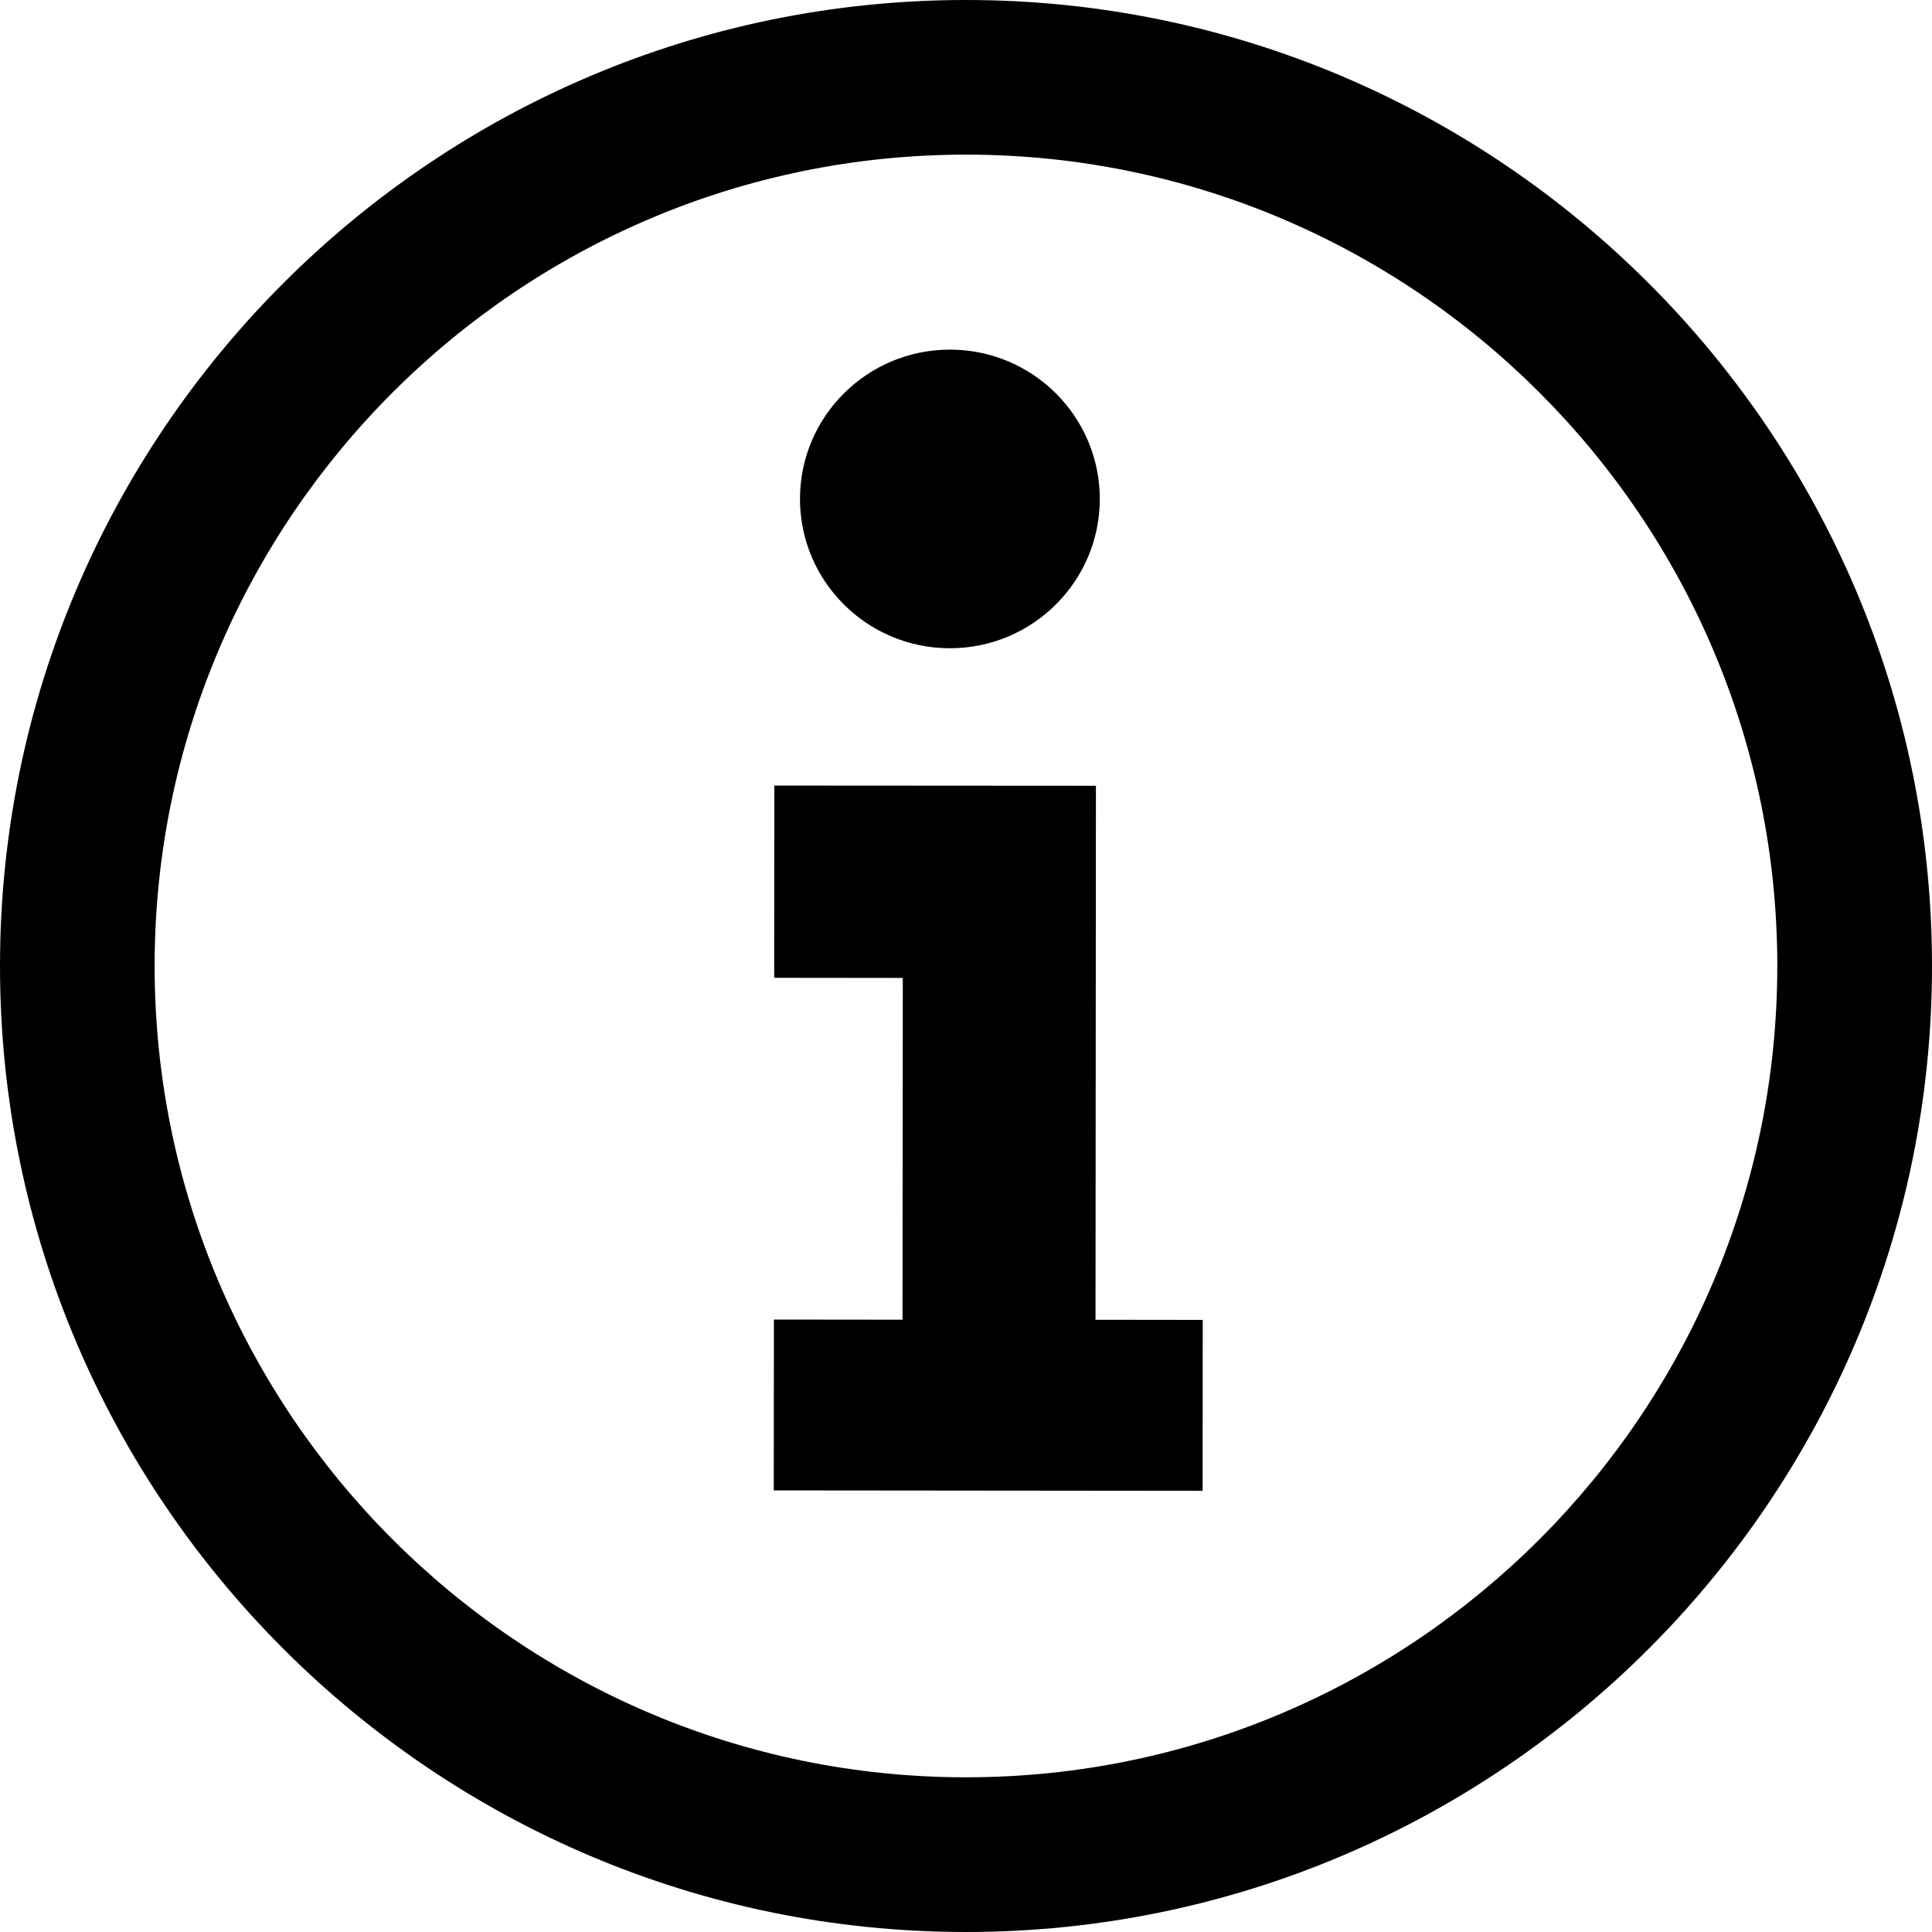
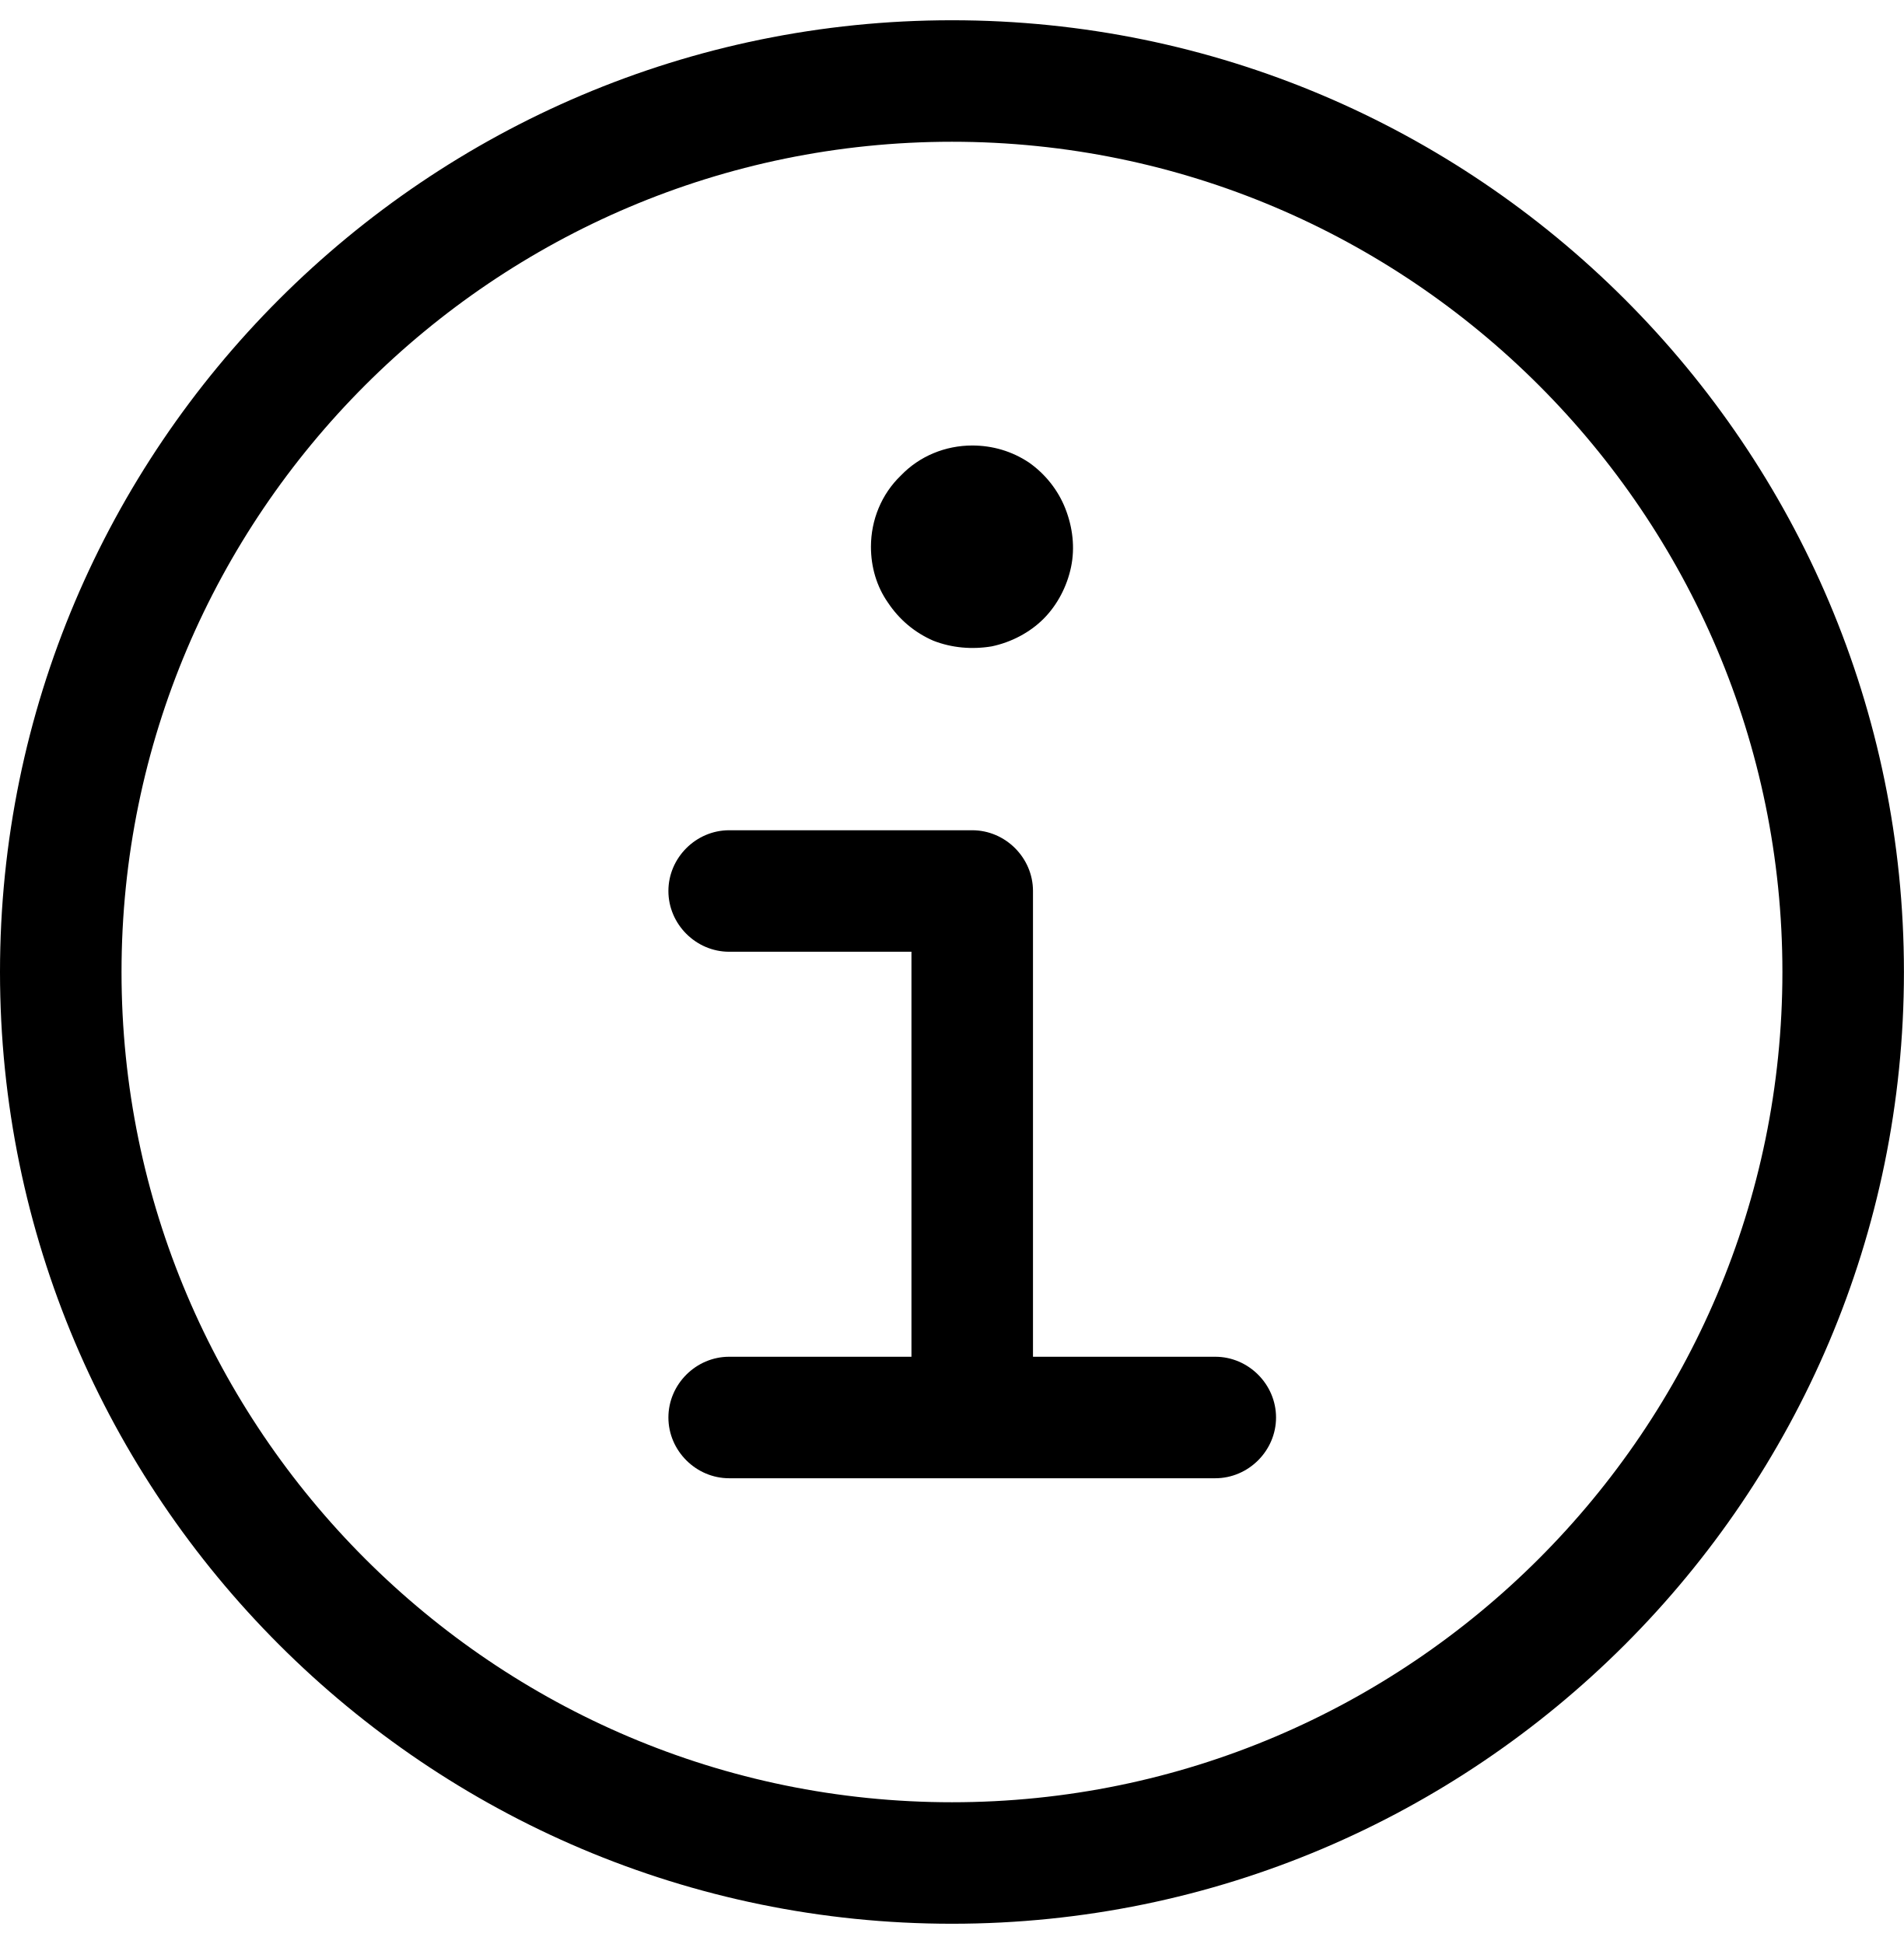
- <svg xmlns="http://www.w3.org/2000/svg" version="1.1" width="28" height="28" viewBox="0 0 28 28">
-   <path fill="#000" d="M14 28c-7.719 0-14-6.28-14-14s6.281-14 14-14c7.719 0 14 6.281 14 14s-6.28 14-14 14zM14 2.241c-6.484 0-11.759 5.275-11.759 11.758s5.275 11.759 11.759 11.759c6.483 0 11.758-5.275 11.758-11.759s-5.274-11.758-11.758-11.758zM11.215 21.6l6.214 0.006 0.002-2.477-1.554-0.002 0.006-7.739-4.661-0.003-0.002 2.786 1.864 0.002-0.004 4.953-1.864-0.002-0.002 2.477zM15.939 7.233c0.001-1.195-0.971-2.165-2.17-2.166s-2.174 0.967-2.175 2.162c-0.001 1.196 0.972 2.165 2.171 2.166s2.173-0.968 2.174-2.163z" />
+ <svg xmlns="http://www.w3.org/2000/svg" version="1.1" id="Ebene_1" x="0px" y="0px" viewBox="0 0 23.5 24" style="enable-background:new 0 0 23.5 24;" xml:space="preserve">
+   <g>
+     <path d="M11.52,7.91C11.75,8,12,8.02,12.24,7.98c0.24-0.05,0.47-0.17,0.64-0.34s0.29-0.4,0.34-0.64c0.05-0.24,0.02-0.49-0.07-0.72   S12.9,5.85,12.7,5.71C12.49,5.57,12.25,5.5,12,5.5c-0.33,0-0.65,0.13-0.88,0.37c-0.24,0.23-0.37,0.55-0.37,0.88   c0,0.25,0.07,0.49,0.21,0.69C11.1,7.65,11.29,7.81,11.52,7.91z" />
+     <path d="M11.75,0.25C5.27,0.25,0,5.52,0,12s5.27,11.75,11.75,11.75S23.5,18.48,23.5,12S18.23,0.25,11.75,0.25z M11.75,22.25   C6.1,22.25,1.5,17.65,1.5,12S6.1,1.75,11.75,1.75S22,6.35,22,12S17.4,22.25,11.75,22.25z" />
+     <path d="M15,16.75h-2.25V11c0-0.41-0.34-0.75-0.75-0.75H9c-0.41,0-0.75,0.34-0.75,0.75S8.59,11.75,9,11.75h2.25v5H9   c-0.41,0-0.75,0.34-0.75,0.75S8.59,18.25,9,18.25h6c0.41,0,0.75-0.34,0.75-0.75S15.41,16.75,15,16.75z" />
+   </g>
</svg>
